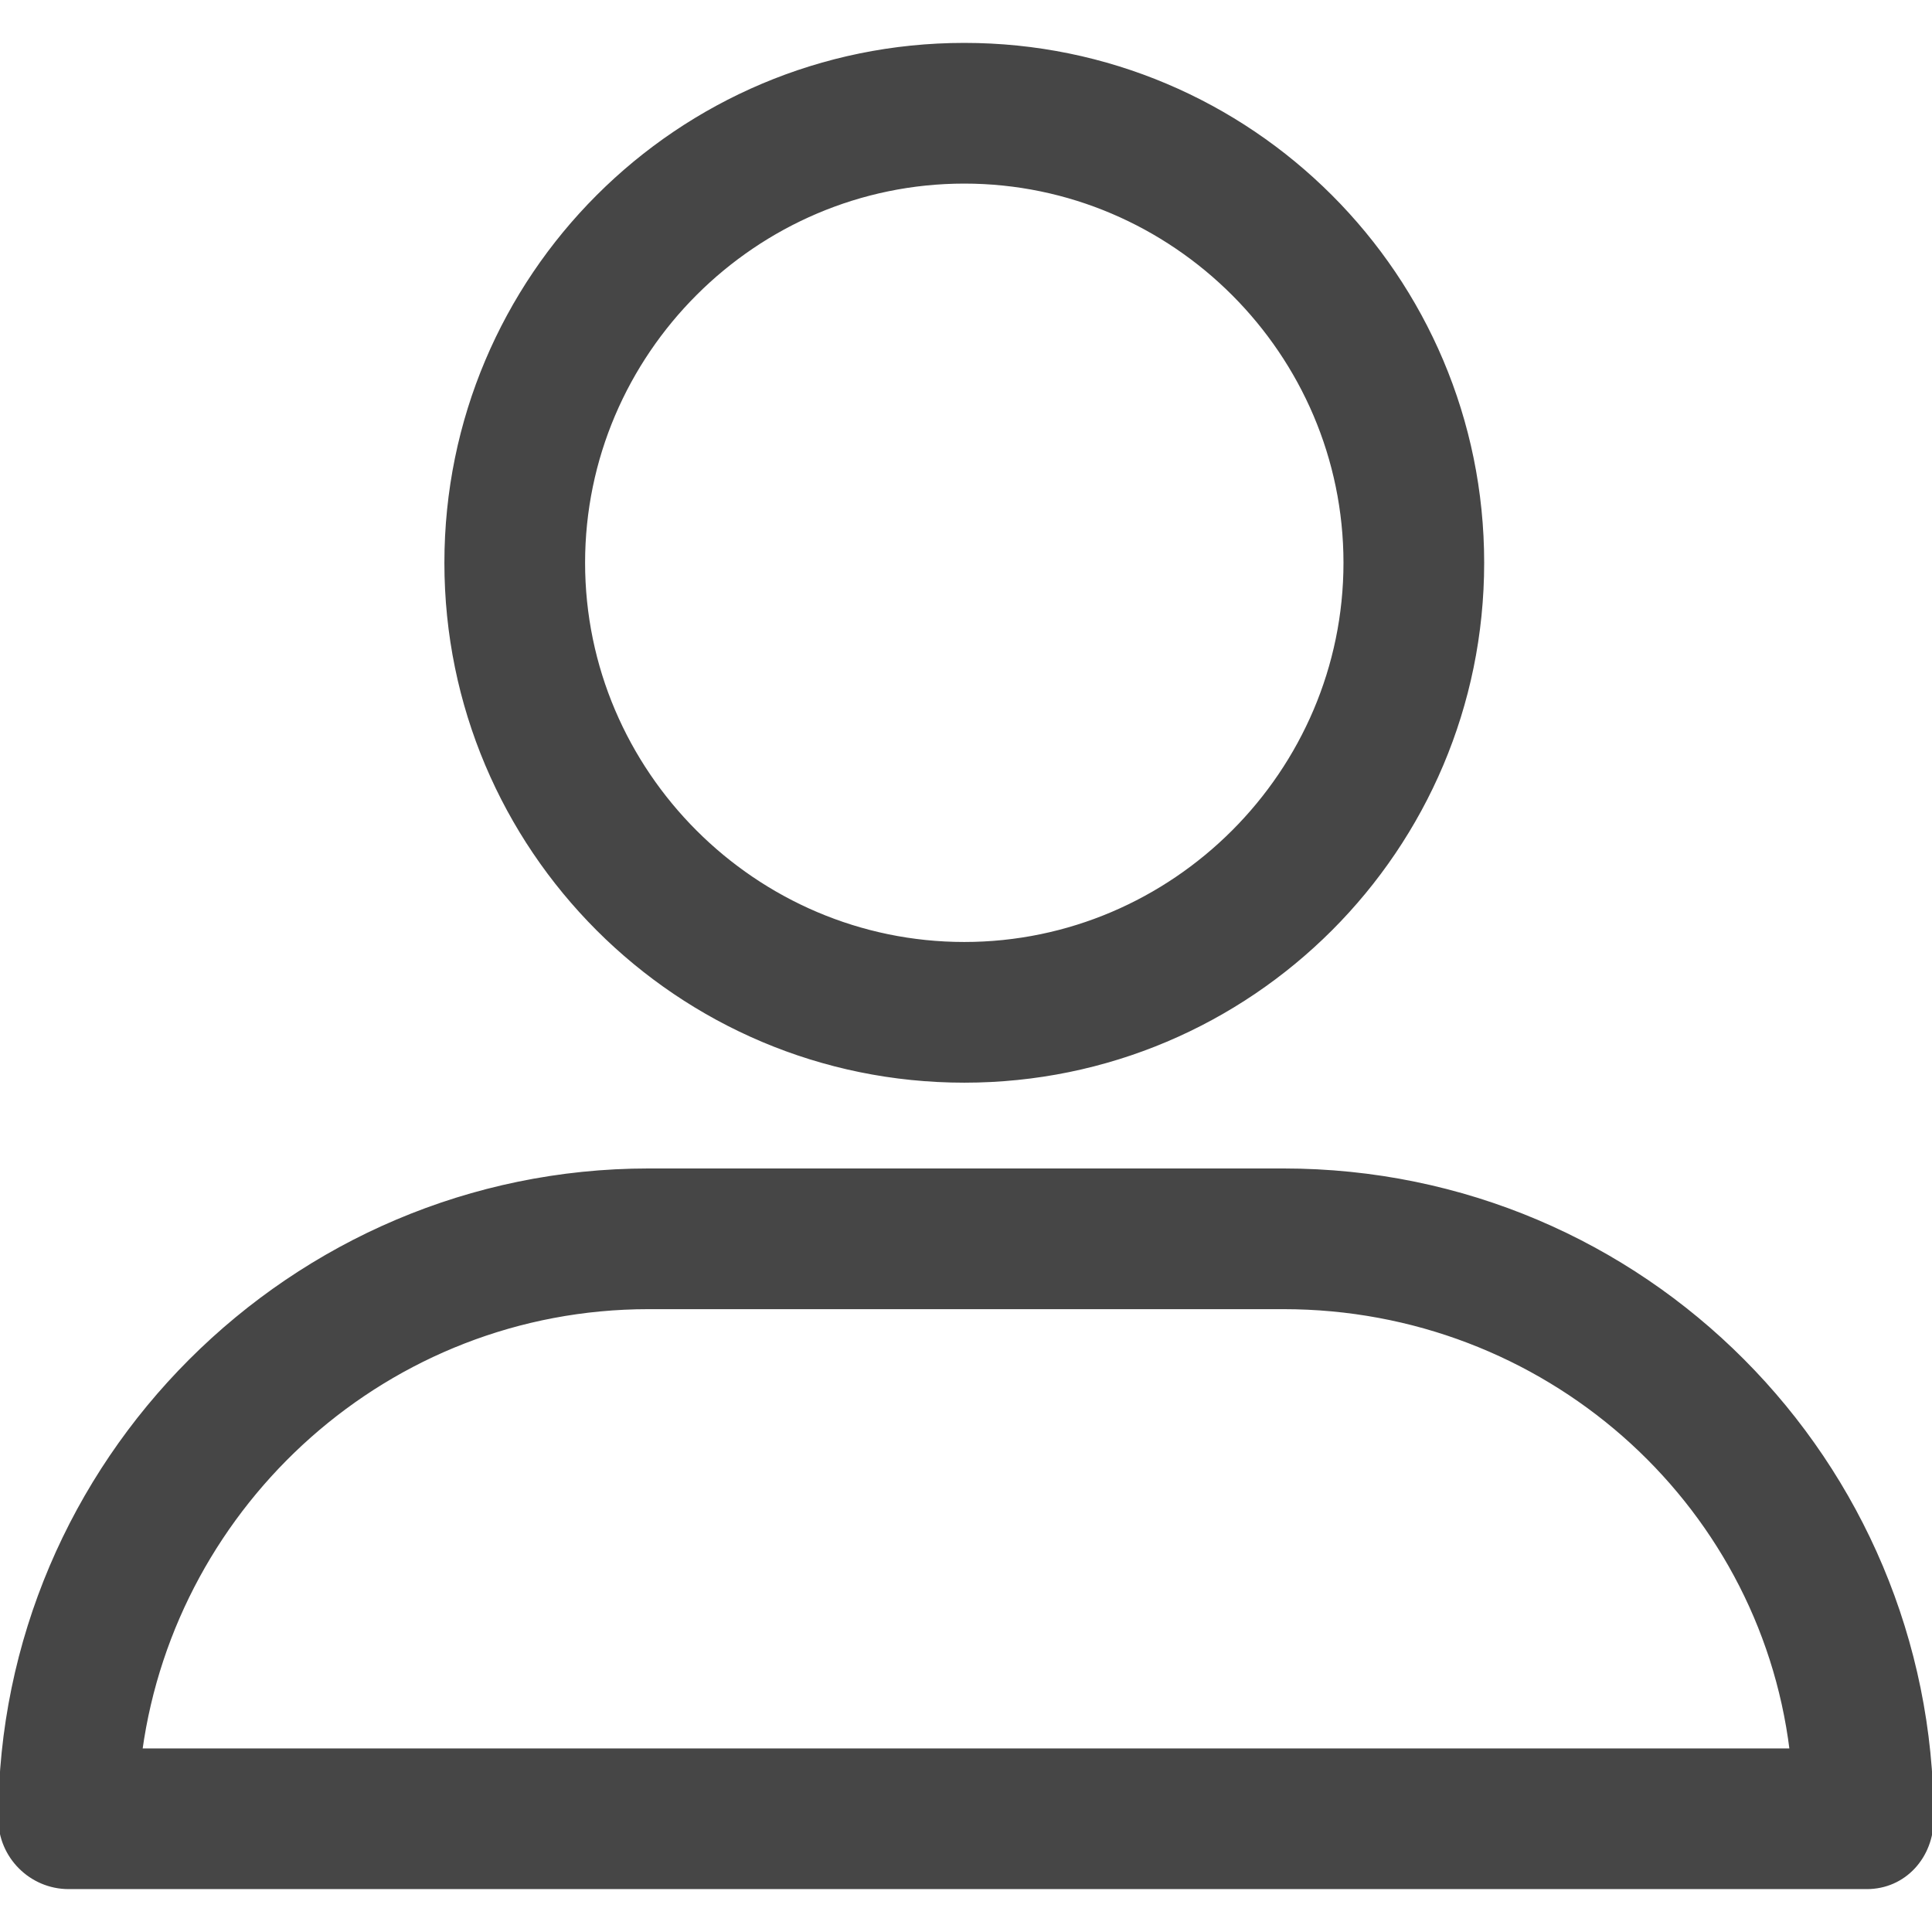
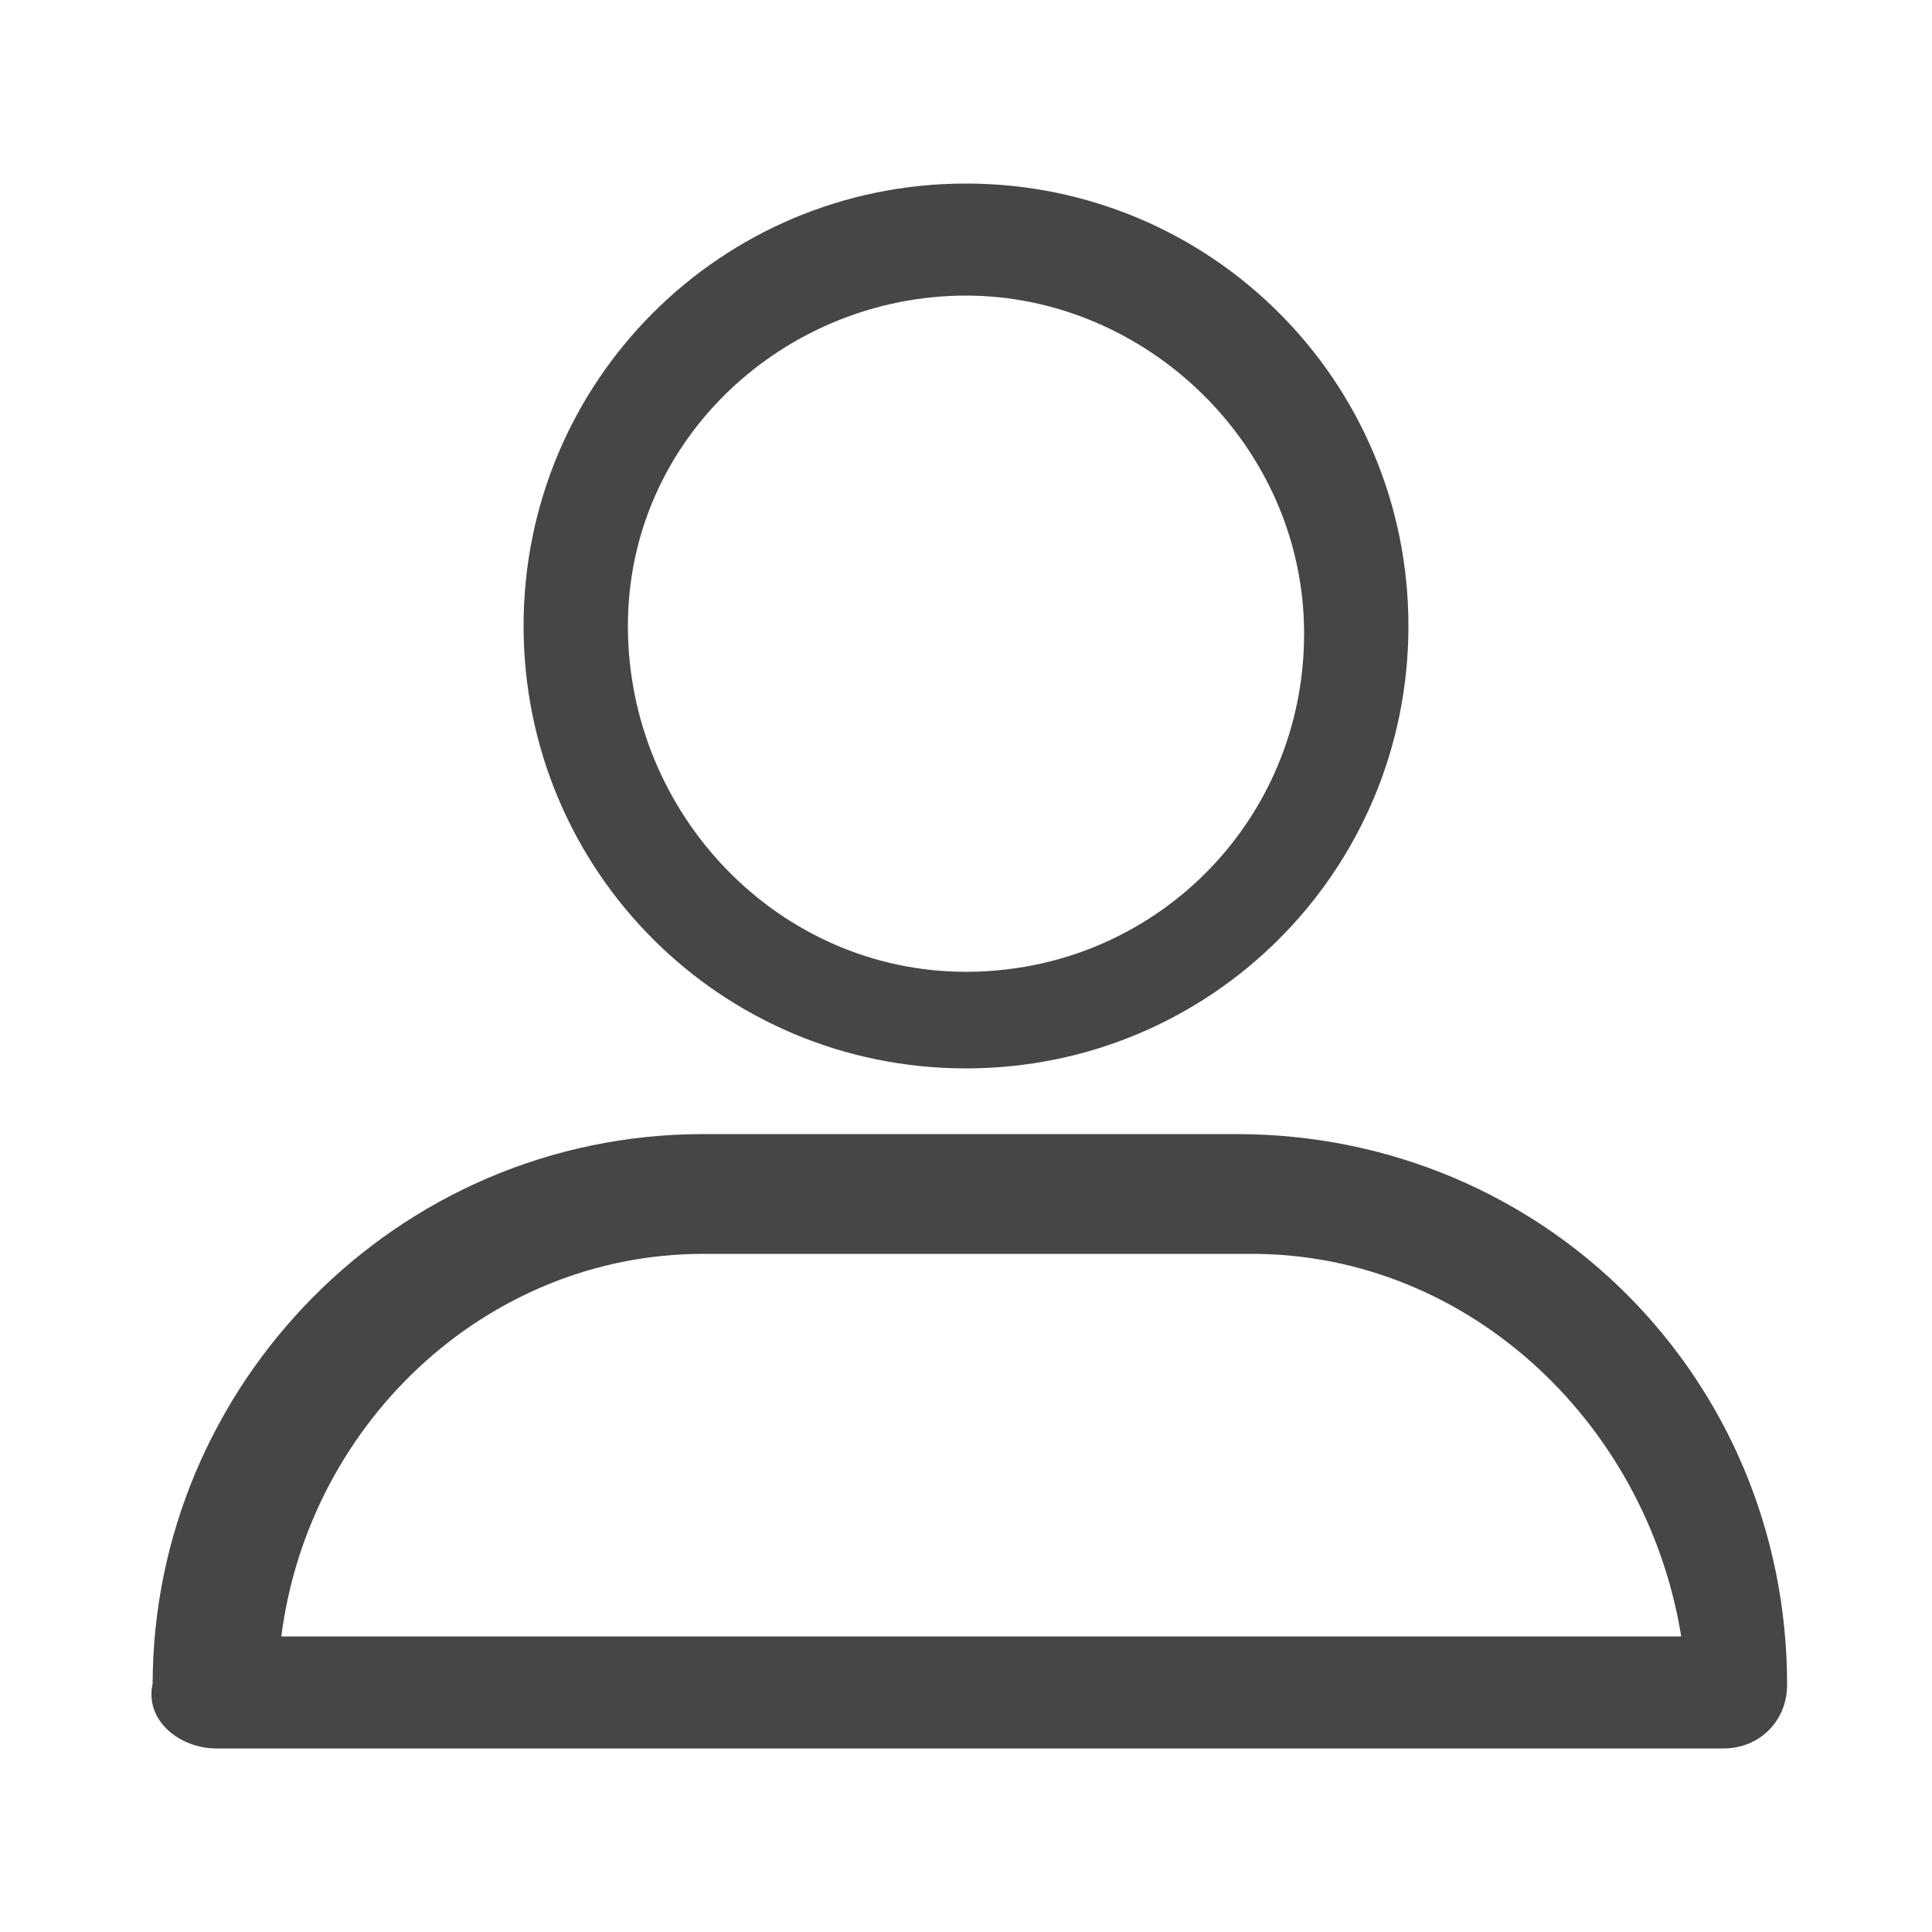
- <svg xmlns="http://www.w3.org/2000/svg" version="1" viewBox="0 0 563 563">
-   <path stroke="#464646" d="M281 315a151 151 0 1 0 0-302 151 151 0 0 0 0 302zm0-262c61 0 111 50 111 111s-50 111-111 111-111-50-111-111S220 53 281 53zM20 550h524c11 0 19-9 19-20 0-104-84-189-189-189H189C85 341 0 426 0 530c0 11 9 20 20 20zm169-169h185c76 0 139 56 148 129H41c10-72 72-129 148-129z" fill="#464646" />
+ <svg xmlns="http://www.w3.org/2000/svg" version="1.1" id="Layer_1" x="0px" y="0px" viewBox="0 0 25 25" style="enable-background:new 0 0 25 25;" xml:space="preserve">
+   <path fill="#464646" stroke="#464646" stroke-width="0.25" d="M12.5,13.7c3.1,0,5.6-2.5,5.6-5.6s-2.5-5.6-5.6-5.6S6.9,5,6.9,8.1S9.4,13.7,12.5,13.7z M12.5,3.7  c2.4,0,4.5,2,4.5,4.5s-2,4.5-4.5,4.5S8,10.6,8,8.1S10.1,3.7,12.5,3.7z M2.8,22.5h19.5c0.4,0,0.7-0.3,0.7-0.7c0-3.9-3.1-7-7-7H9.1  c-3.9,0-7,3.2-7,7C2,22.2,2.4,22.5,2.8,22.5z M9.1,16.1h7.1c2.9,0,5.3,2.3,5.7,5.2H3.5C3.8,18.4,6.2,16.1,9.1,16.1z" />
</svg>
